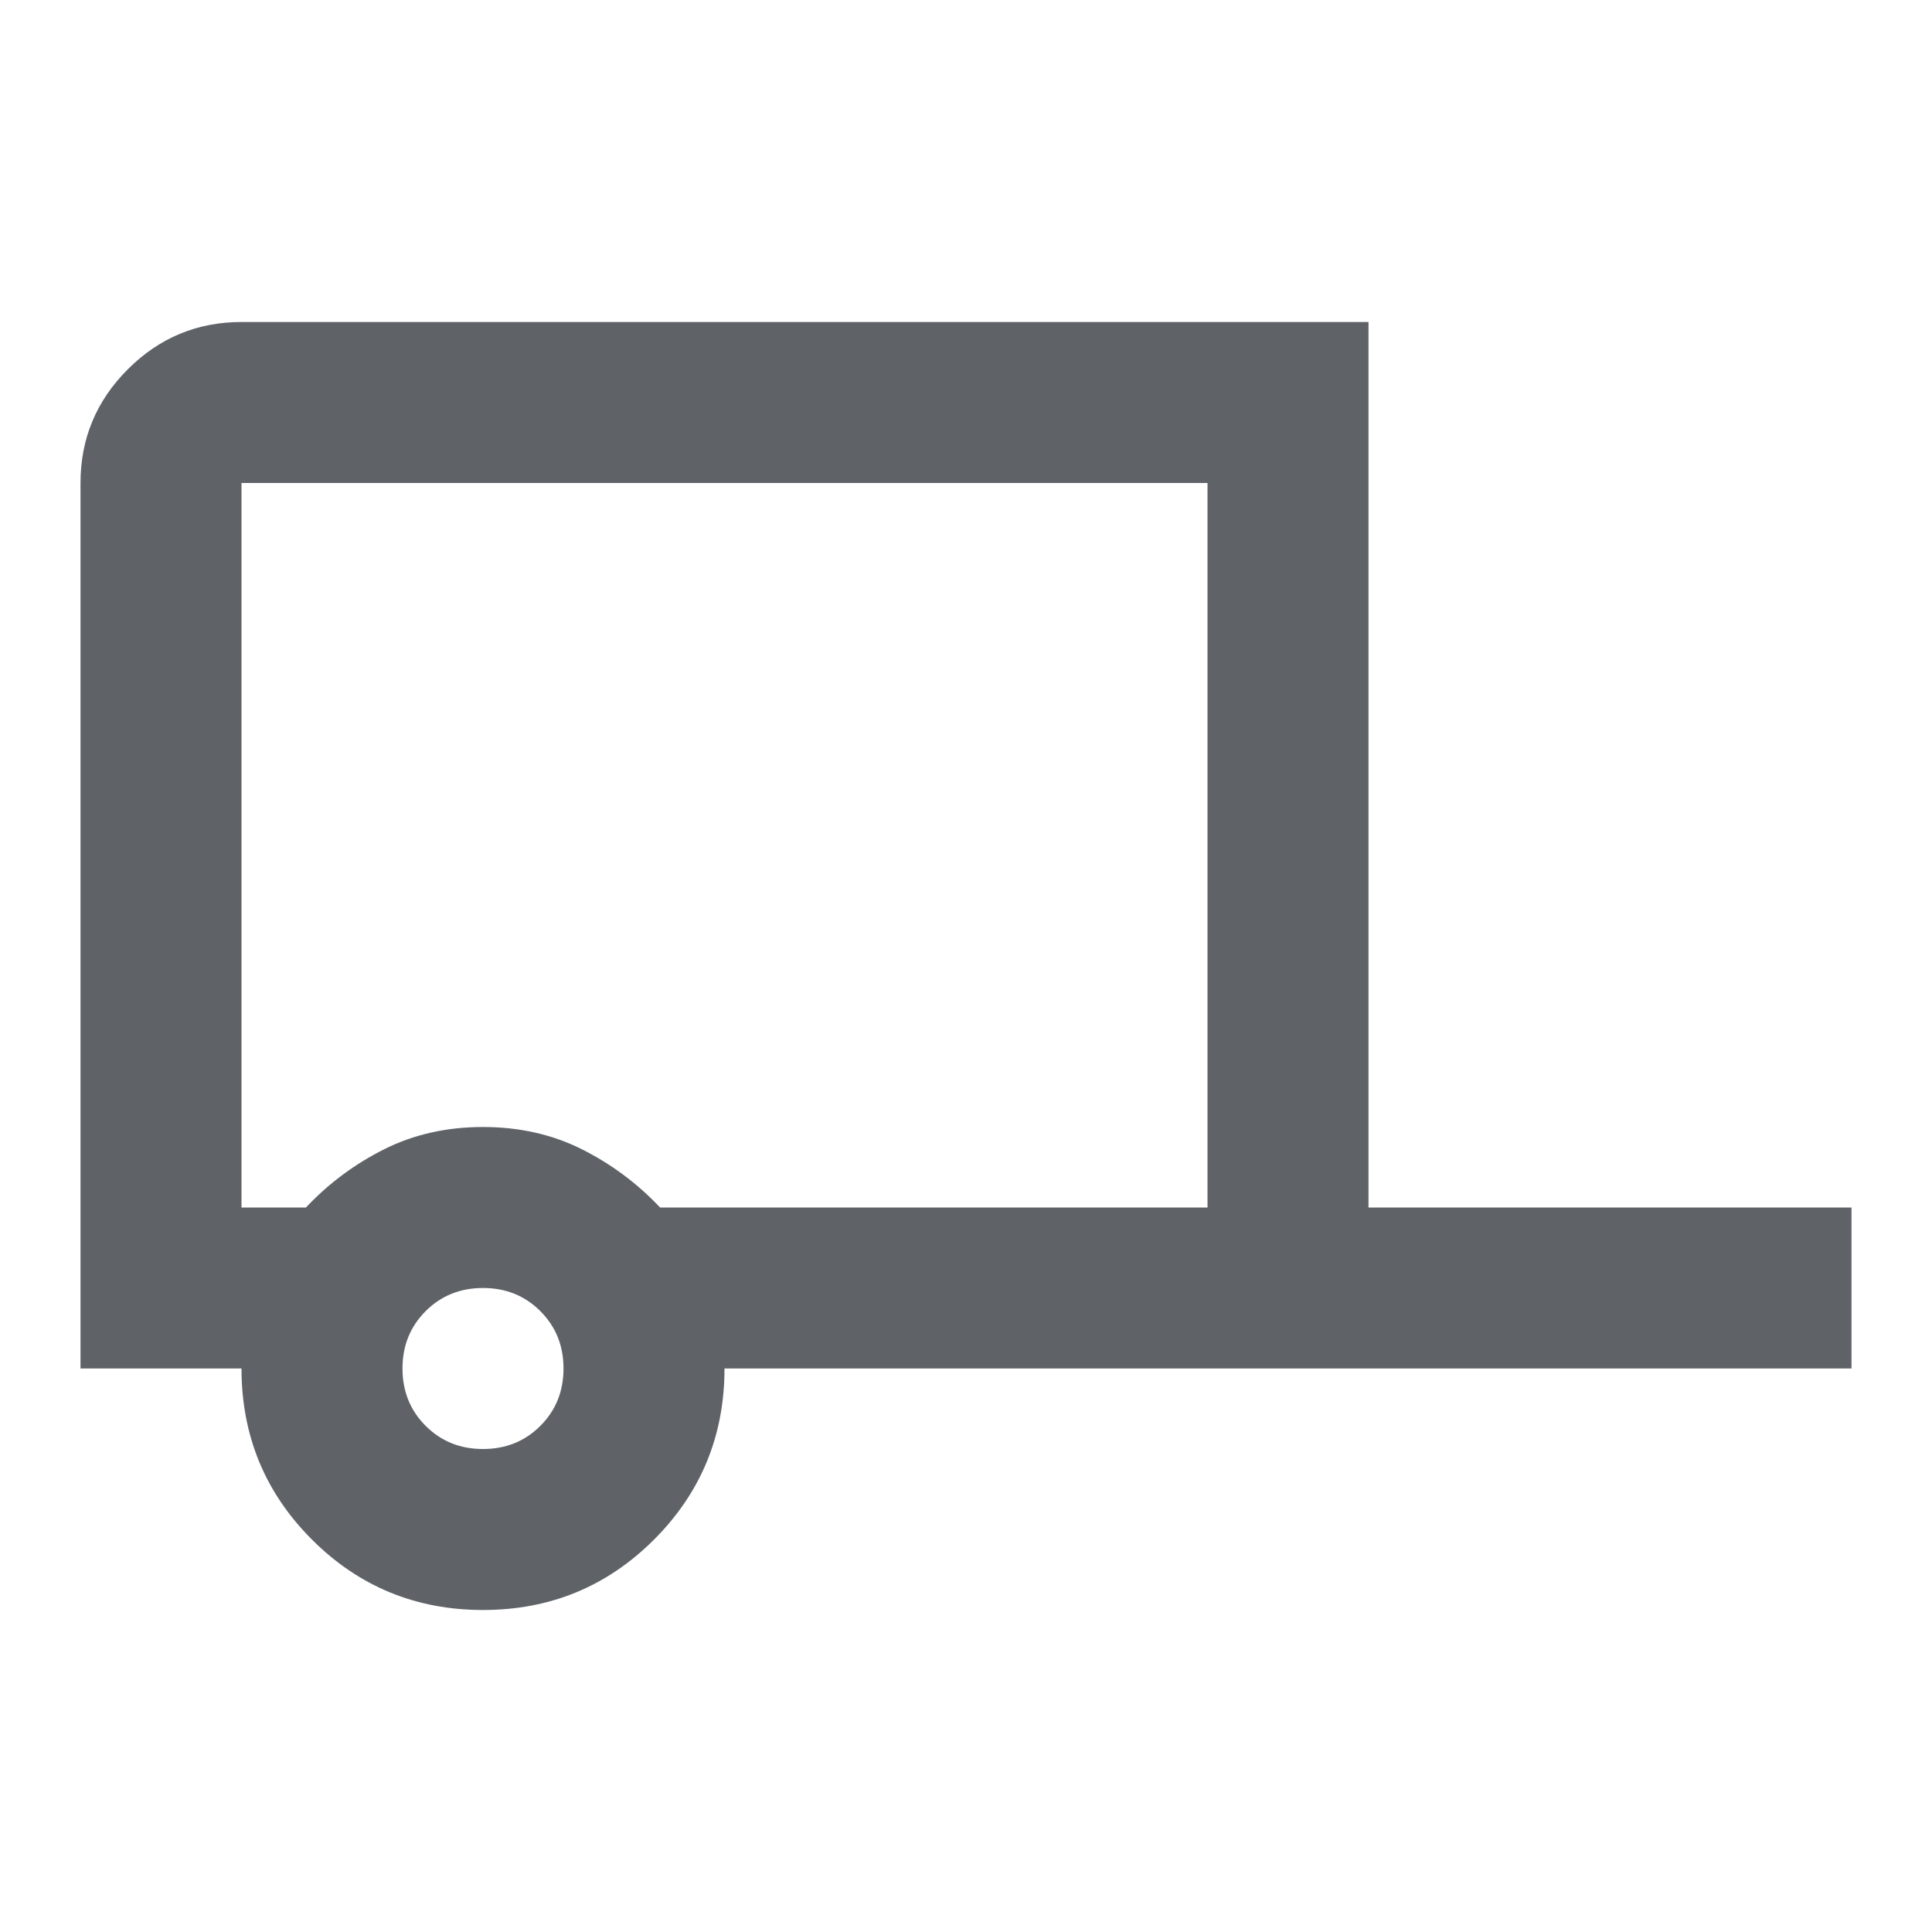
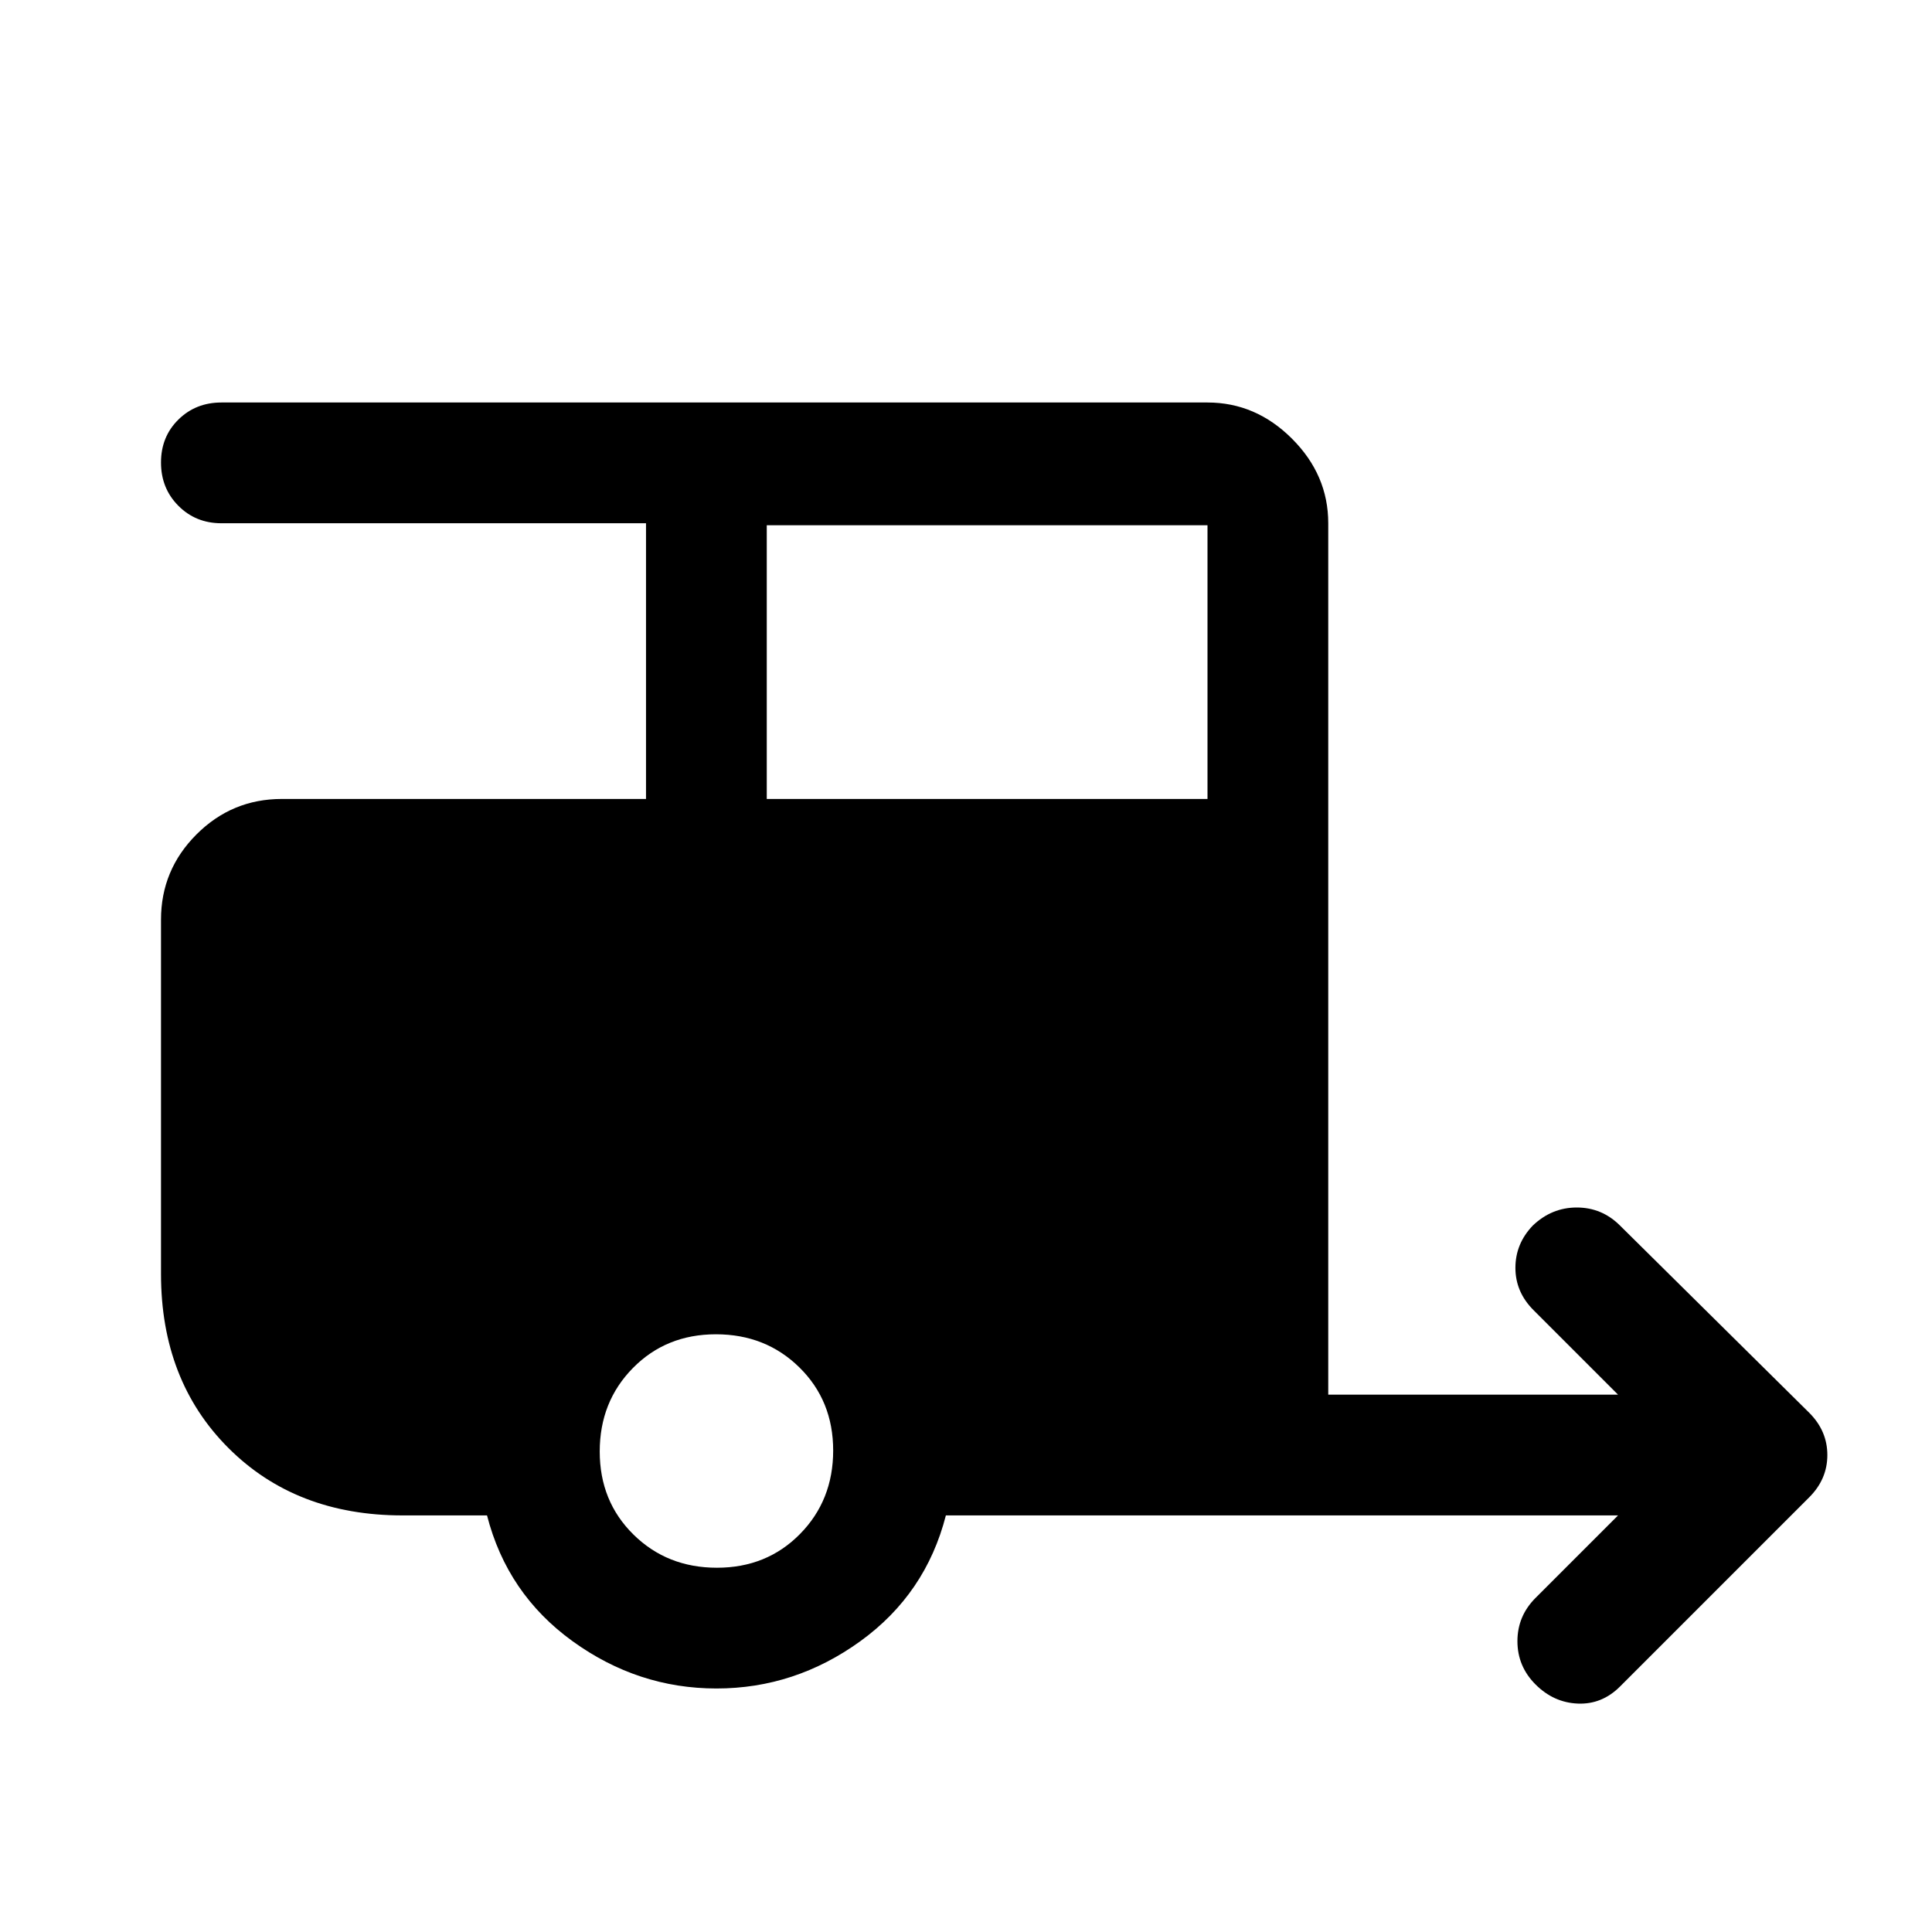
- <svg xmlns="http://www.w3.org/2000/svg" height="24px" viewBox="0 -960 960 960" width="24px" fill="#5f6368">
-   <path d="m240-160c-33.333 0-61.667-11.667-85-35s-35-51.667-35-85h-80v-440c0-22 7.833-40.833 23.5-56.5s34.5-23.5 56.5-23.5h560v440h240v80h-560c0 33.333-11.667 61.667-35 85s-51.667 35-85 35zm0-80c11.333 0 20.833-3.833 28.5-11.5s11.5-17.167 11.5-28.5-3.833-20.833-11.5-28.5-17.167-11.5-28.5-11.5-20.833 3.833-28.5 11.5-11.5 17.167-11.5 28.5 3.833 20.833 11.5 28.5 17.167 11.5 28.5 11.5zm-120-120h32c11.333-12 24.333-21.667 39-29s31-11 49-11 34.333 3.667 49 11 27.667 17 39 29h272v-360h-480z" />
+ <svg xmlns="http://www.w3.org/2000/svg" height="48" viewBox="0 -960 960 960" width="48">
+   <path d="M356-121q-39 0-71.5-23.5T242-207h-42q-53 0-86.5-33.5T80-327v-176q0-24.75 17.63-42.38Q115.25-563 140-563h181v-137H110q-12.75 0-21.37-8.68-8.63-8.67-8.63-21.5 0-12.82 8.63-21.32Q97.25-760 110-760h490q24 0 42 18t18 42v433h144l-42-42q-9-9-9-21t8.61-21q9.39-9 21.89-9t21.5 9l94 93q9 9 9 21t-9 21l-94 94q-9 9-21 8.5t-21-9.5q-9-9-9-21.5t9-21.5l41-41H470q-10 39-42.5 62.5T356-121Zm25-442h219v-136H381v136Zm-24.75 382q24.75 0 41.25-16.75 16.5-16.74 16.5-41.5 0-24.75-16.75-41.25-16.74-16.5-41.5-16.5-24.75 0-41.25 16.75-16.5 16.74-16.5 41.5 0 24.75 16.75 41.25 16.74 16.5 41.5 16.5Z" />
</svg>
